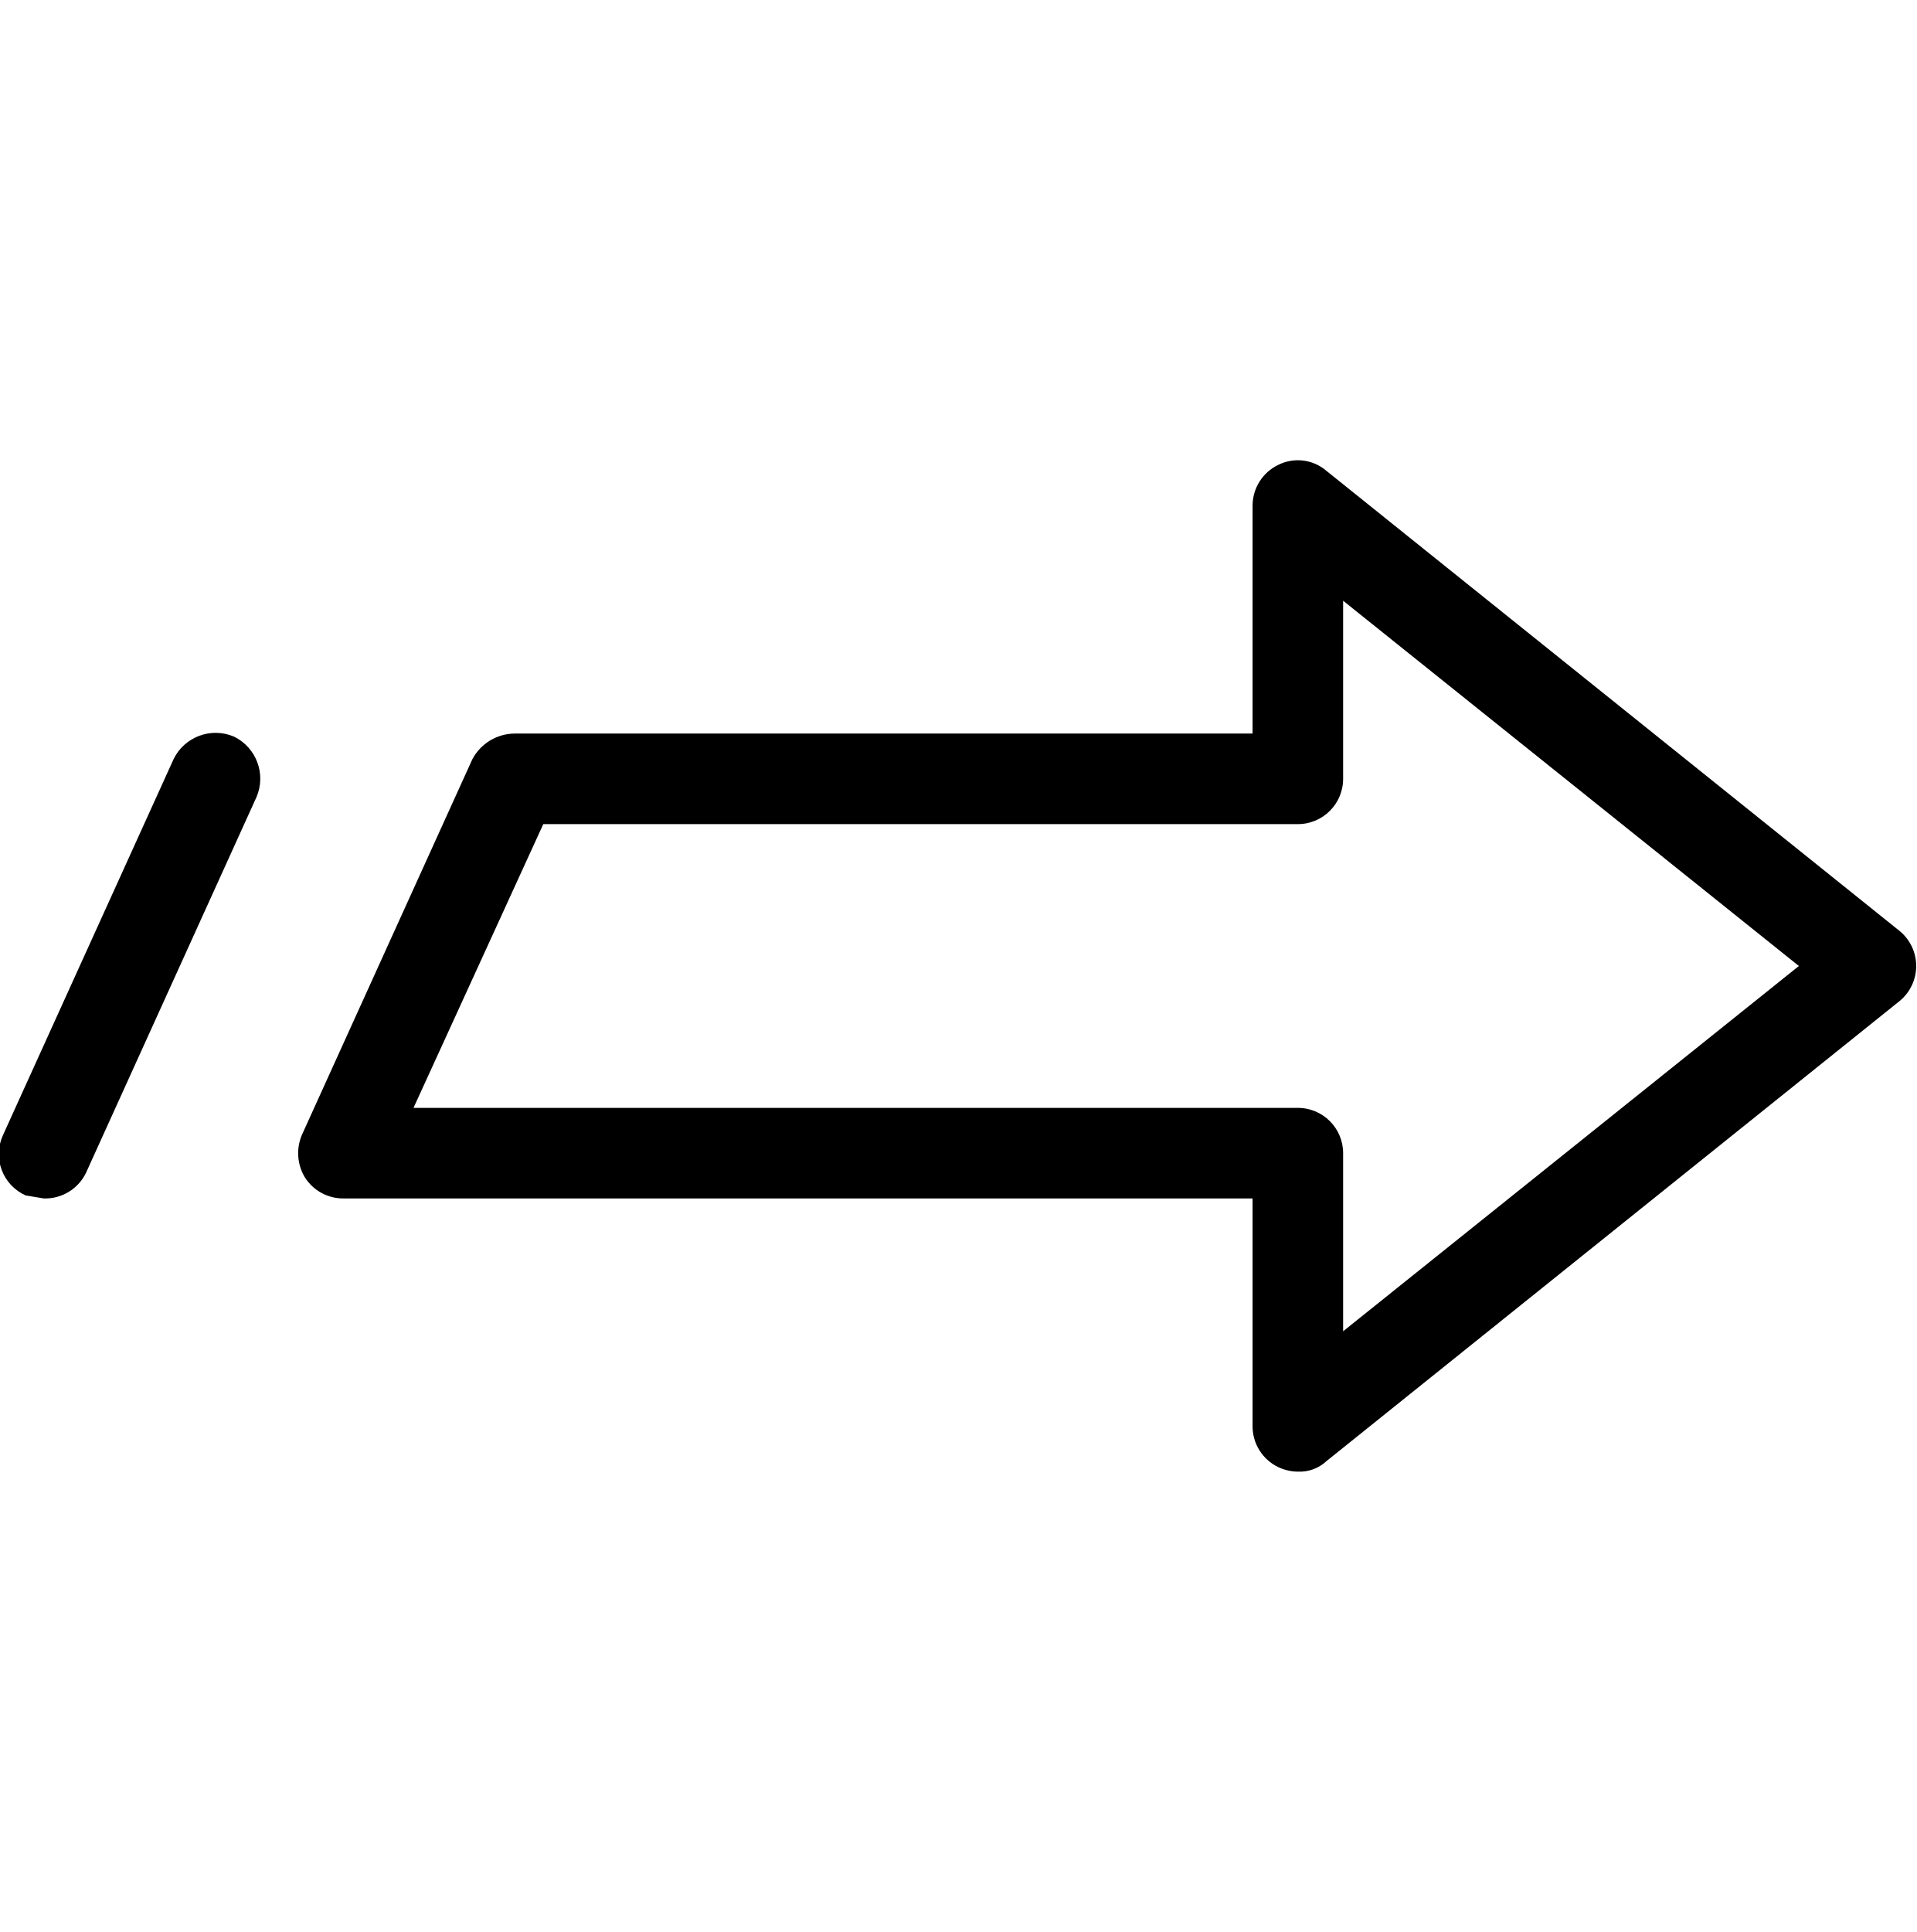
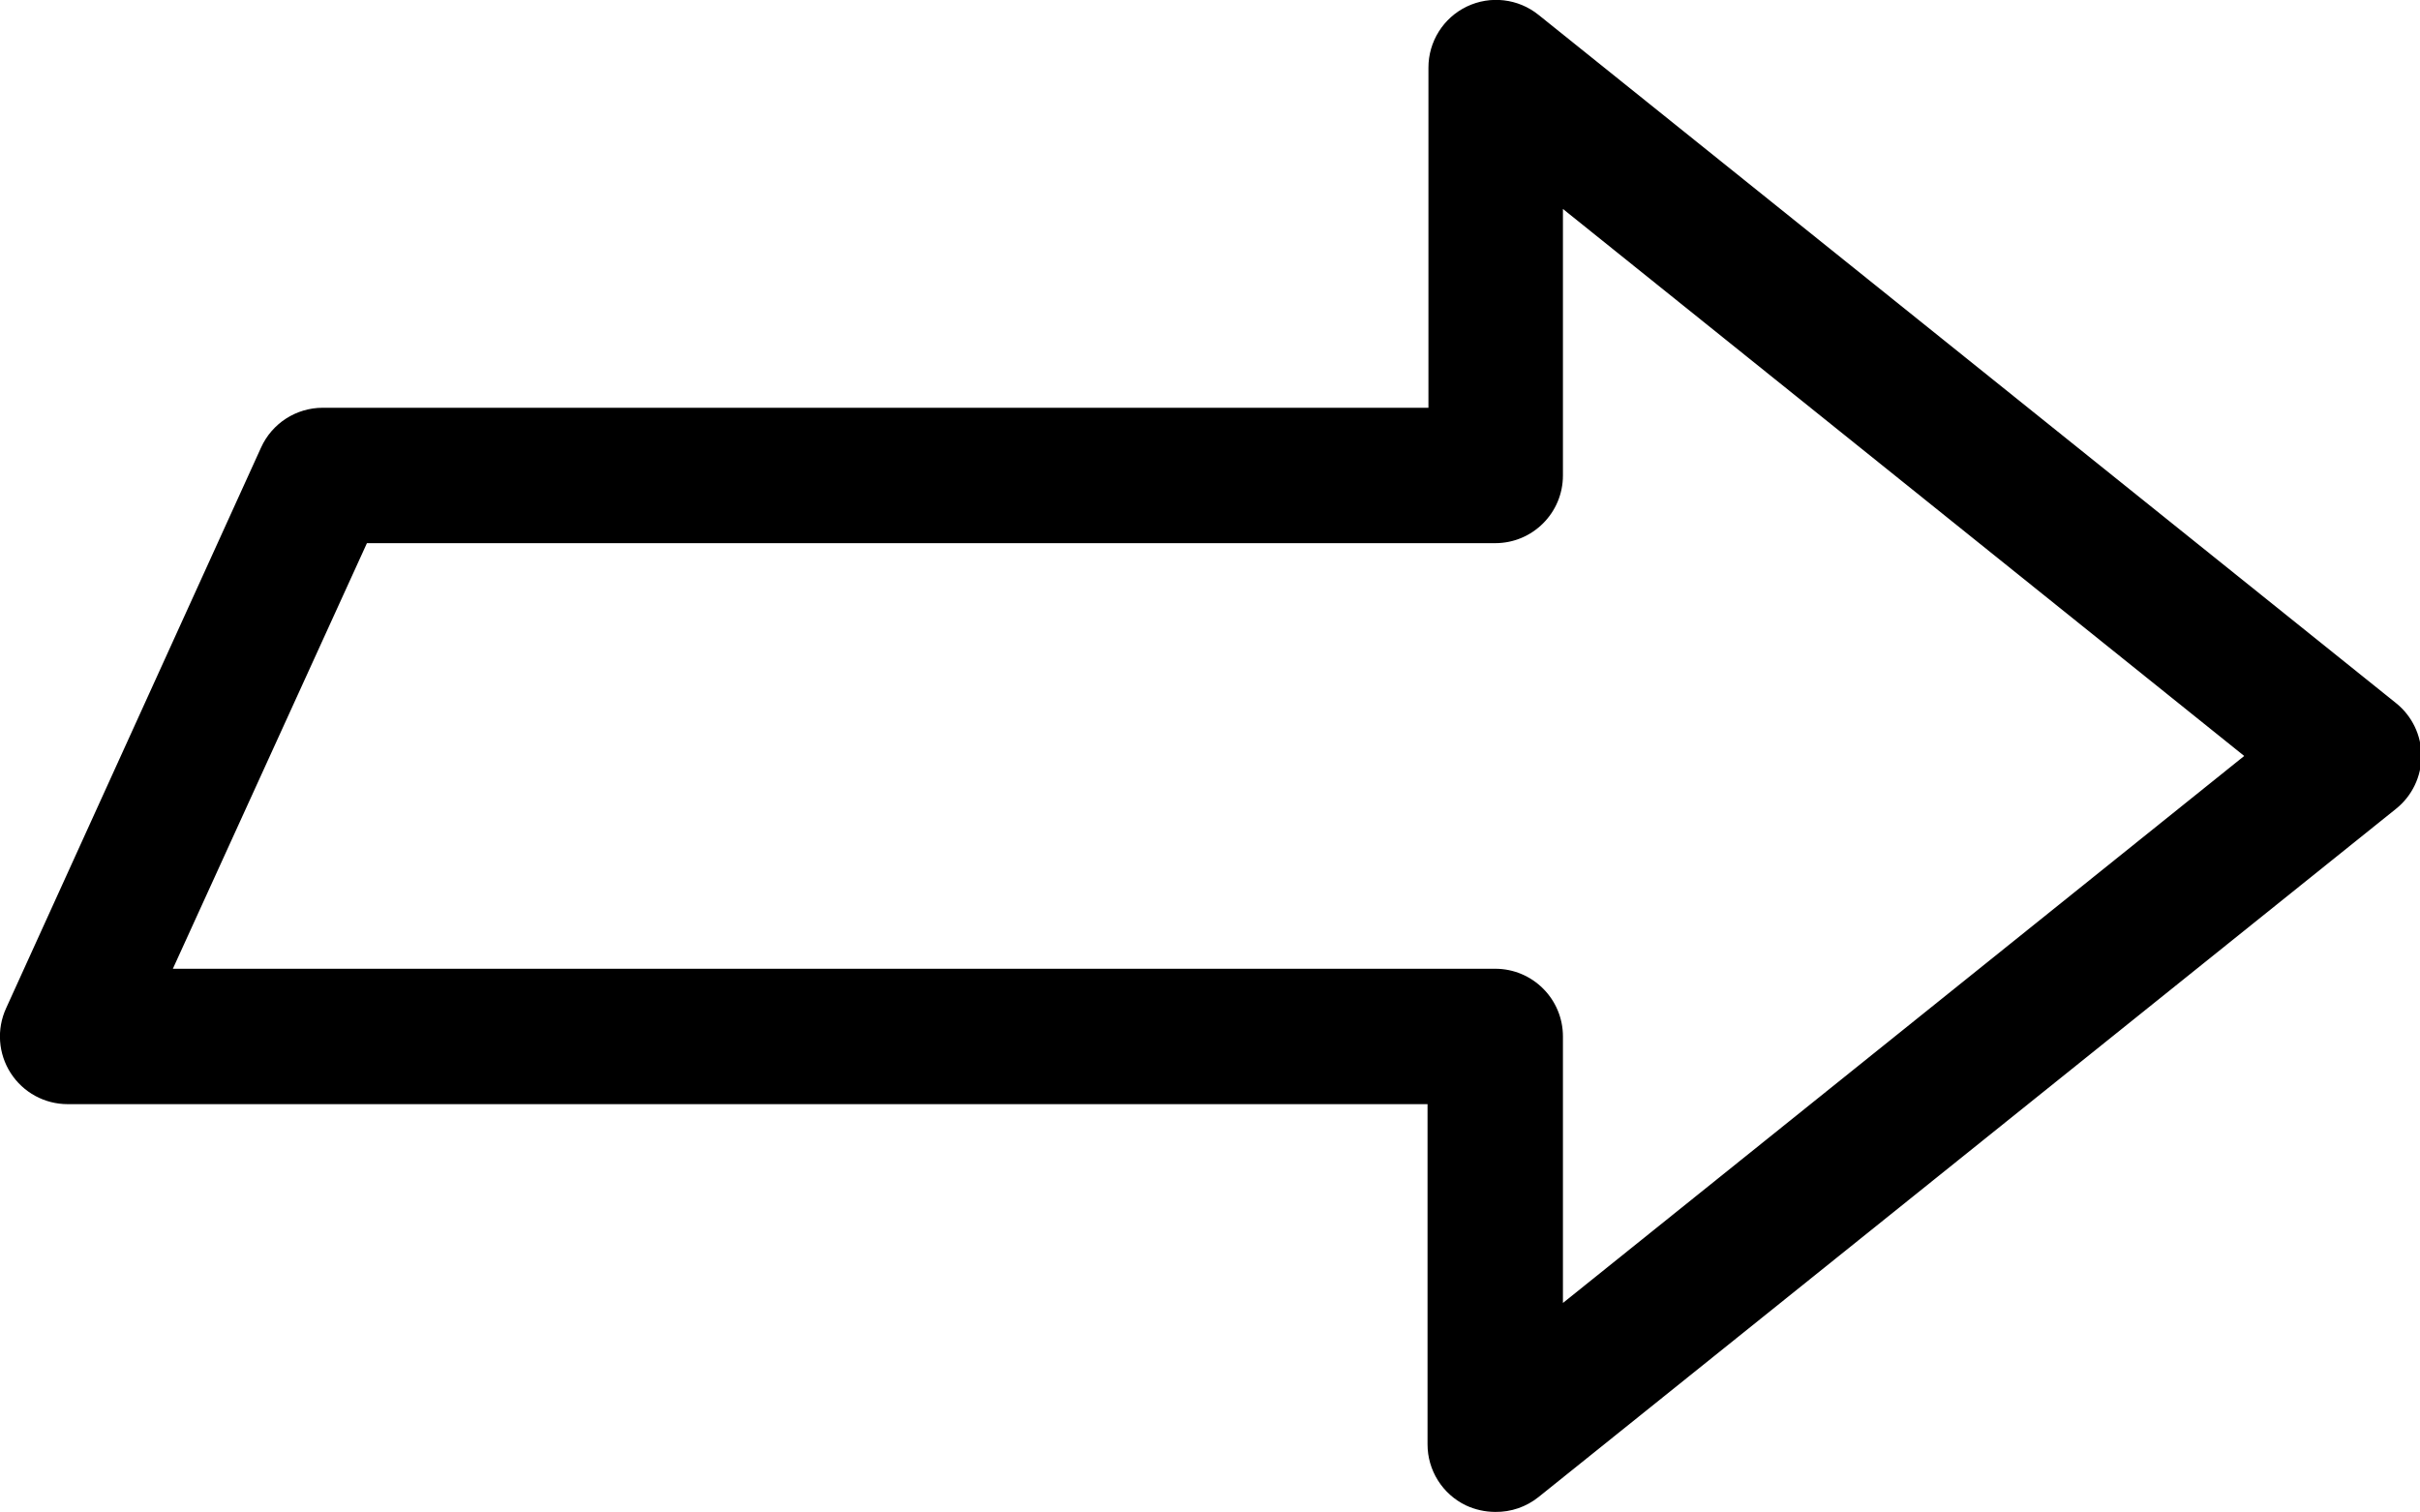
- <svg xmlns="http://www.w3.org/2000/svg" viewBox="0 0 127 128">
+ <svg xmlns="http://www.w3.org/2000/svg" viewBox="0 0 107.24 67">
  <g id="blinker_right">
    <g id="Layer_42" data-name="Layer 42">
-       <path d="M86,97.5a3.1,3.1,0,0,1-1.3-.3A3,3,0,0,1,83,94.5V79.4H22.8A3,3,0,0,1,20.2,78a3.1,3.1,0,0,1-.2-2.8L31.3,50.3a3.2,3.2,0,0,1,2.8-1.7H83V33.5a3,3,0,0,1,1.7-2.7,2.9,2.9,0,0,1,3.2.4l38,30.5a3,3,0,0,1,0,4.6l-38,30.5A2.6,2.6,0,0,1,86,97.5ZM27.4,73.4H86a3,3,0,0,1,3,3V88.2L119.2,64,89,39.8V51.6a3,3,0,0,1-3,3H36Z" />
-       <path d="M2.9,79.4l-1.2-.2a3,3,0,0,1-1.5-4L11.5,50.3a3.1,3.1,0,0,1,4-1.5,3.1,3.1,0,0,1,1.5,4L5.7,77.7A3,3,0,0,1,2.9,79.4Z" />
+       <path d="M66.26,67a3.12,3.12,0,0,1-1.3-.29A3,3,0,0,1,63.26,64V48.93H3A3,3,0,0,1,.27,44.68l11.3-24.85a3,3,0,0,1,2.73-1.76h49V3A3,3,0,0,1,65,.29a3,3,0,0,1,3.18.37l38,30.5a3,3,0,0,1,0,4.68l-38,30.5A3,3,0,0,1,66.26,67ZM7.66,42.93h58.6a3,3,0,0,1,3,3V57.74L99.45,33.5,69.26,9.26V21.07a3,3,0,0,1-3,3h-50Z" />
    </g>
  </g>
</svg>
